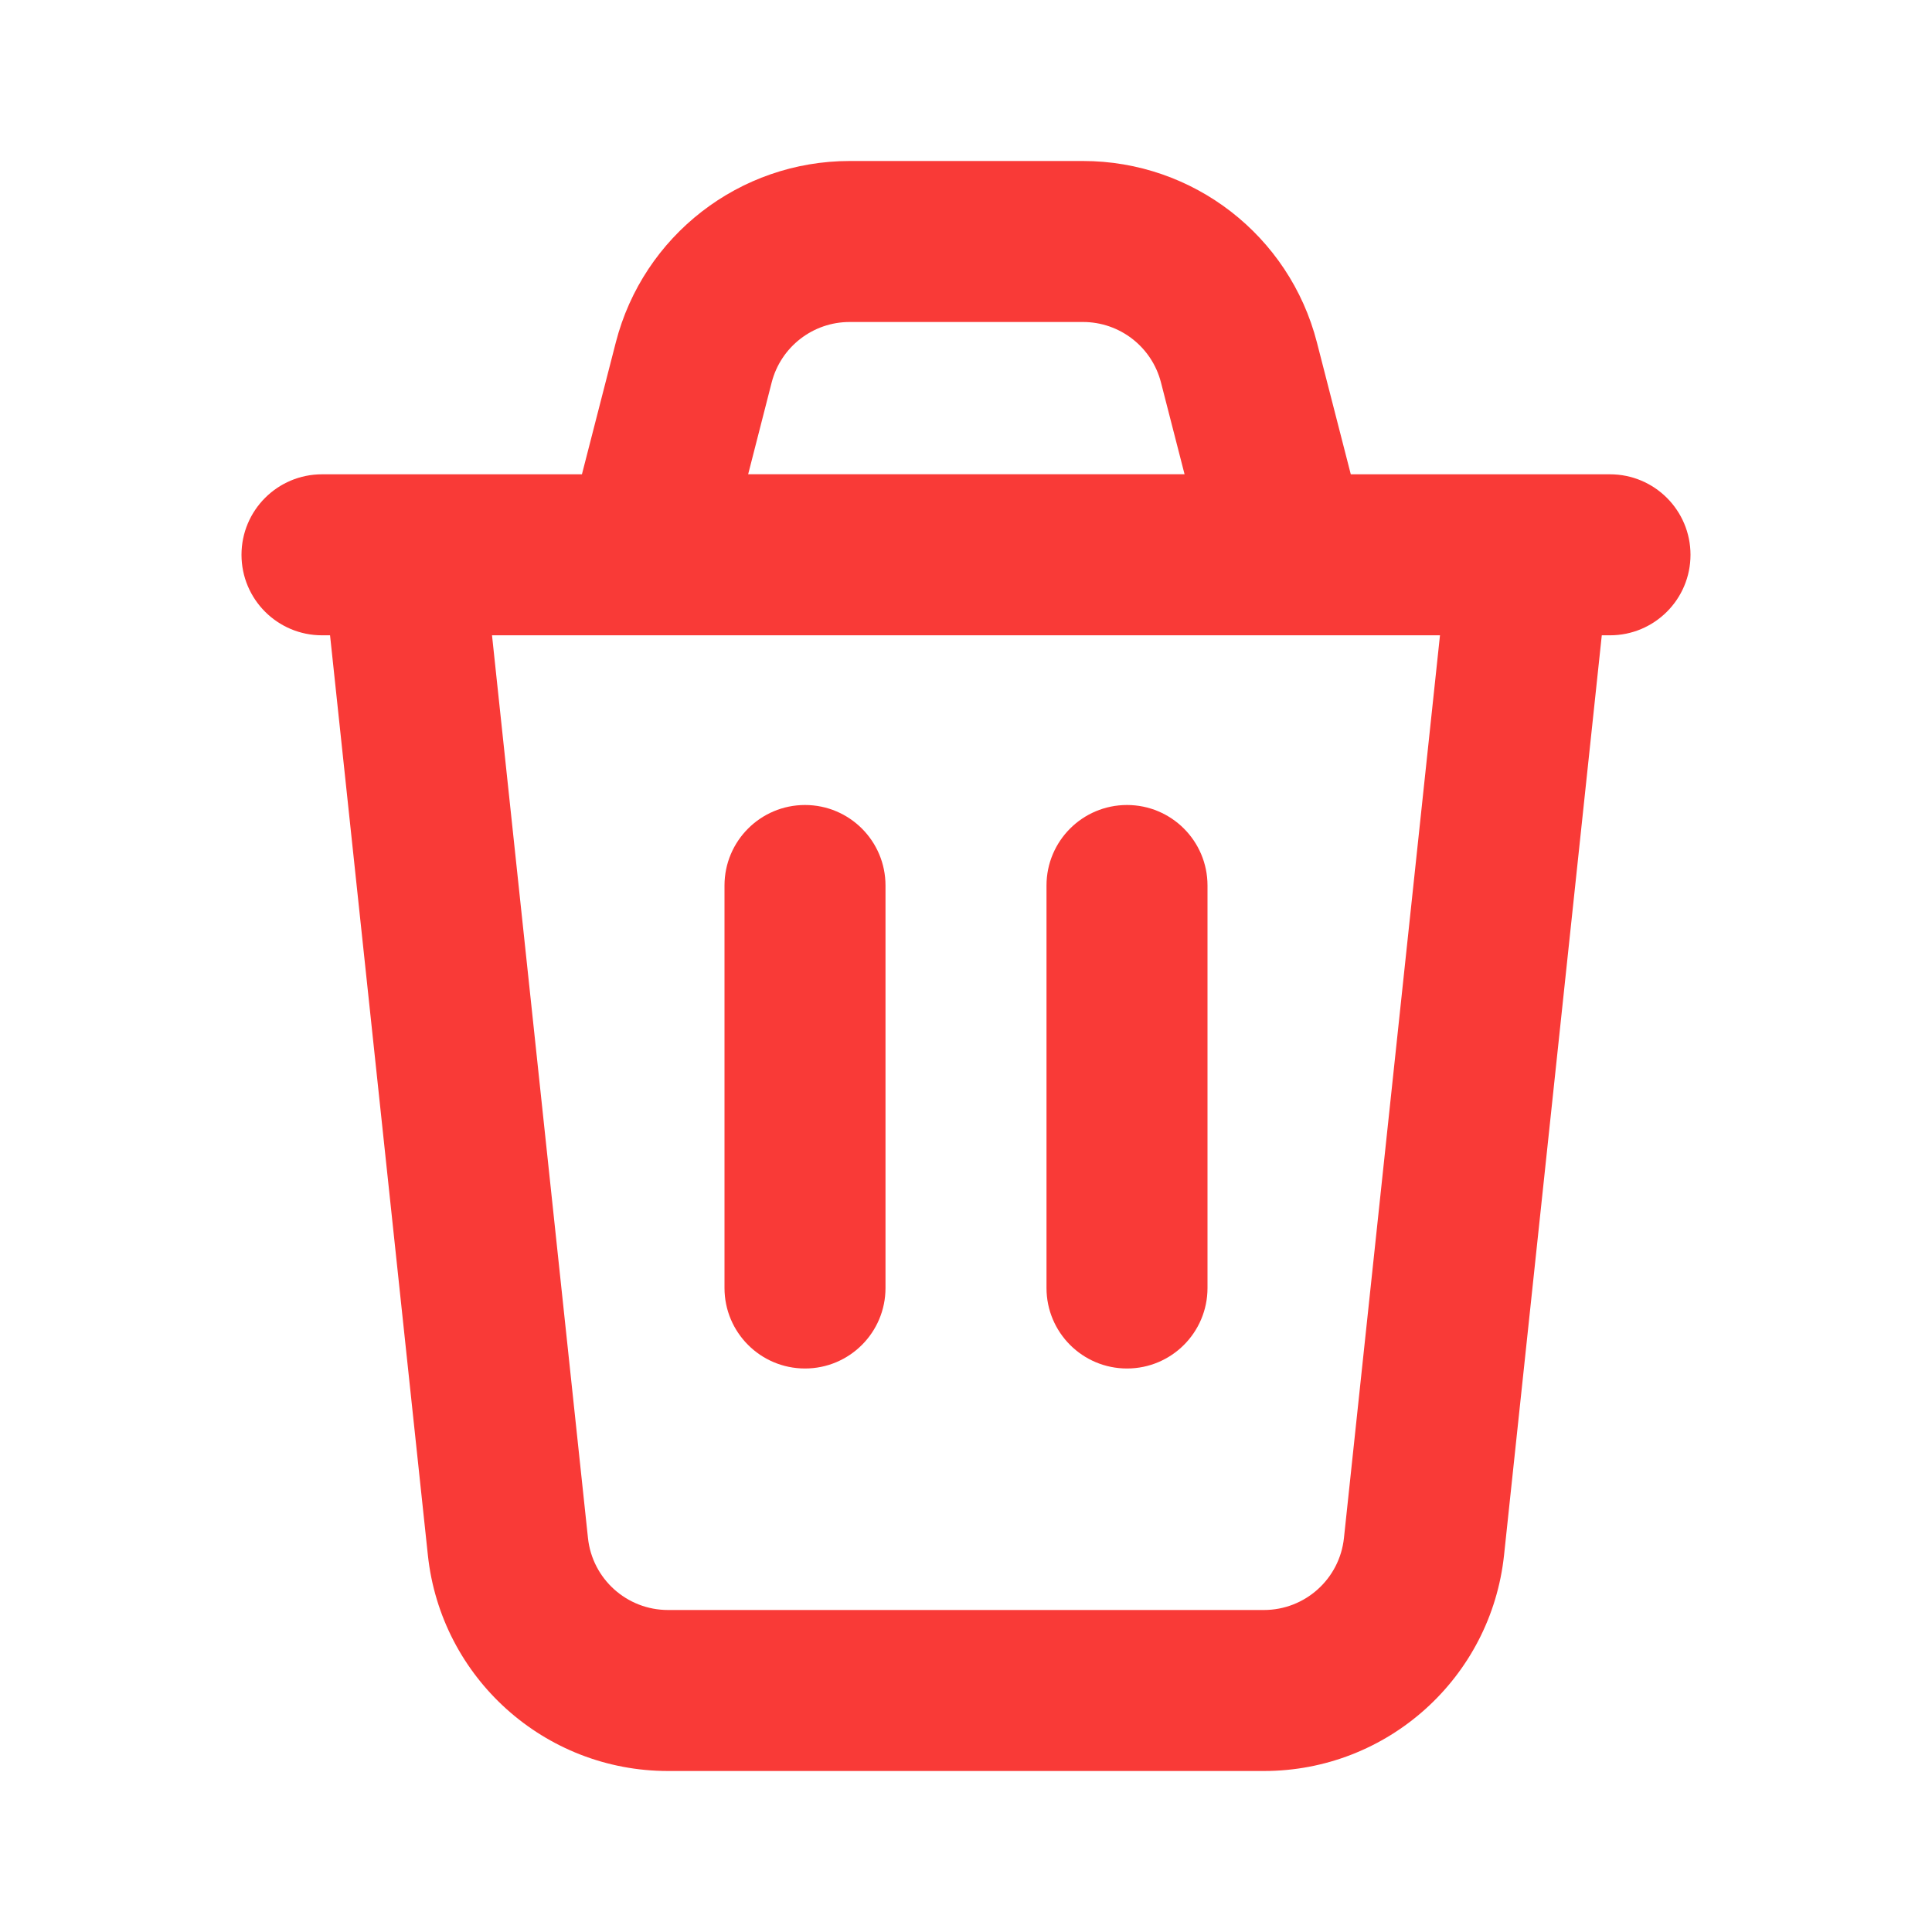
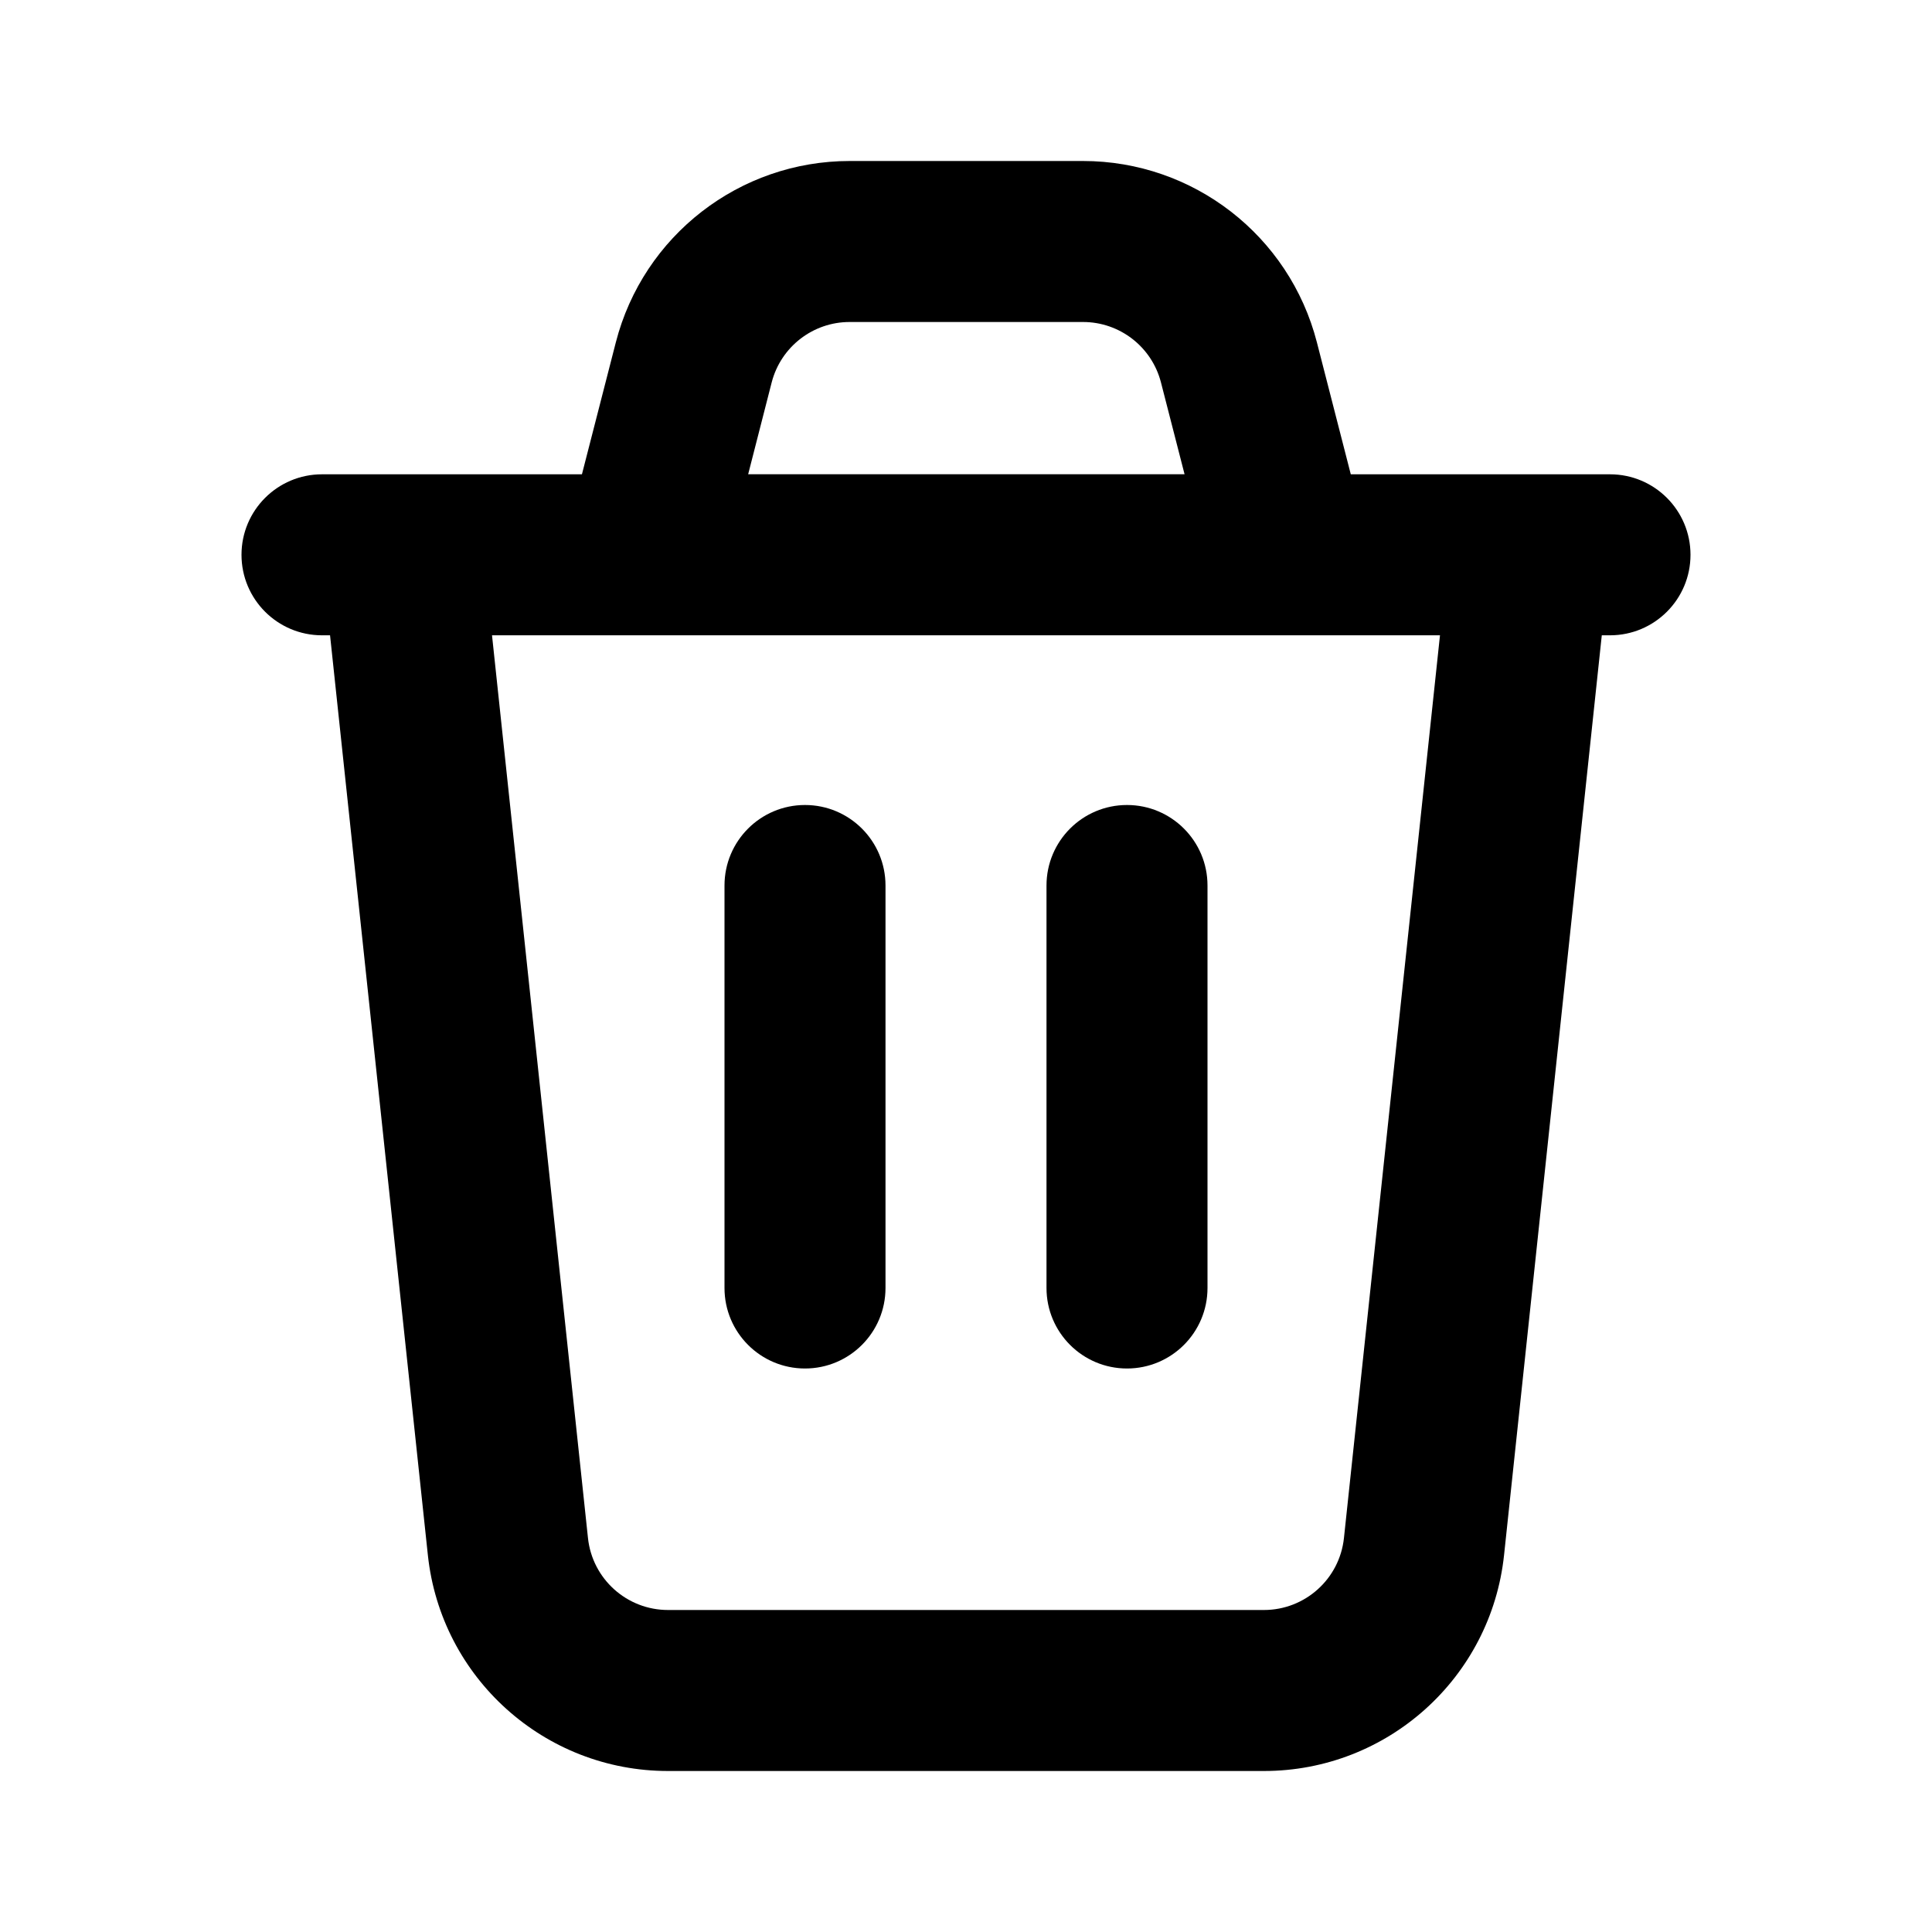
<svg xmlns="http://www.w3.org/2000/svg" width="24" height="24" fill="none" class="h-5 w-5 shrink-0">
-   <path fill="#f93a37" fill-rule="evenodd" d="M10.556 4a1 1 0 0 0-.97.751l-.292 1.14h5.421l-.293-1.14A1 1 0 0 0 13.453 4zm6.224 1.892-.421-1.639A3 3 0 0 0 13.453 2h-2.897A3 3 0 0 0 7.65 4.253l-.421 1.639H4a1 1 0 1 0 0 2h.1l1.215 11.425A3 3 0 0 0 8.3 22h7.4a3 3 0 0 0 2.984-2.683l1.214-11.425H20a1 1 0 1 0 0-2zm1.108 2H6.112l1.192 11.214A1 1 0 0 0 8.3 20h7.4a1 1 0 0 0 .995-.894zM10 10a1 1 0 0 1 1 1v5a1 1 0 1 1-2 0v-5a1 1 0 0 1 1-1m4 0a1 1 0 0 1 1 1v5a1 1 0 1 1-2 0v-5a1 1 0 0 1 1-1" clip-rule="evenodd" />
+   <path fill="currentColor" fill-rule="evenodd" d="M10.556 4a1 1 0 0 0-.97.751l-.292 1.14h5.421l-.293-1.14A1 1 0 0 0 13.453 4zm6.224 1.892-.421-1.639A3 3 0 0 0 13.453 2h-2.897A3 3 0 0 0 7.65 4.253l-.421 1.639H4a1 1 0 1 0 0 2h.1l1.215 11.425A3 3 0 0 0 8.3 22h7.4a3 3 0 0 0 2.984-2.683l1.214-11.425H20a1 1 0 1 0 0-2zm1.108 2H6.112l1.192 11.214A1 1 0 0 0 8.3 20h7.4a1 1 0 0 0 .995-.894zM10 10a1 1 0 0 1 1 1v5a1 1 0 1 1-2 0v-5a1 1 0 0 1 1-1m4 0a1 1 0 0 1 1 1v5a1 1 0 1 1-2 0v-5a1 1 0 0 1 1-1" clip-rule="evenodd" />
</svg>
